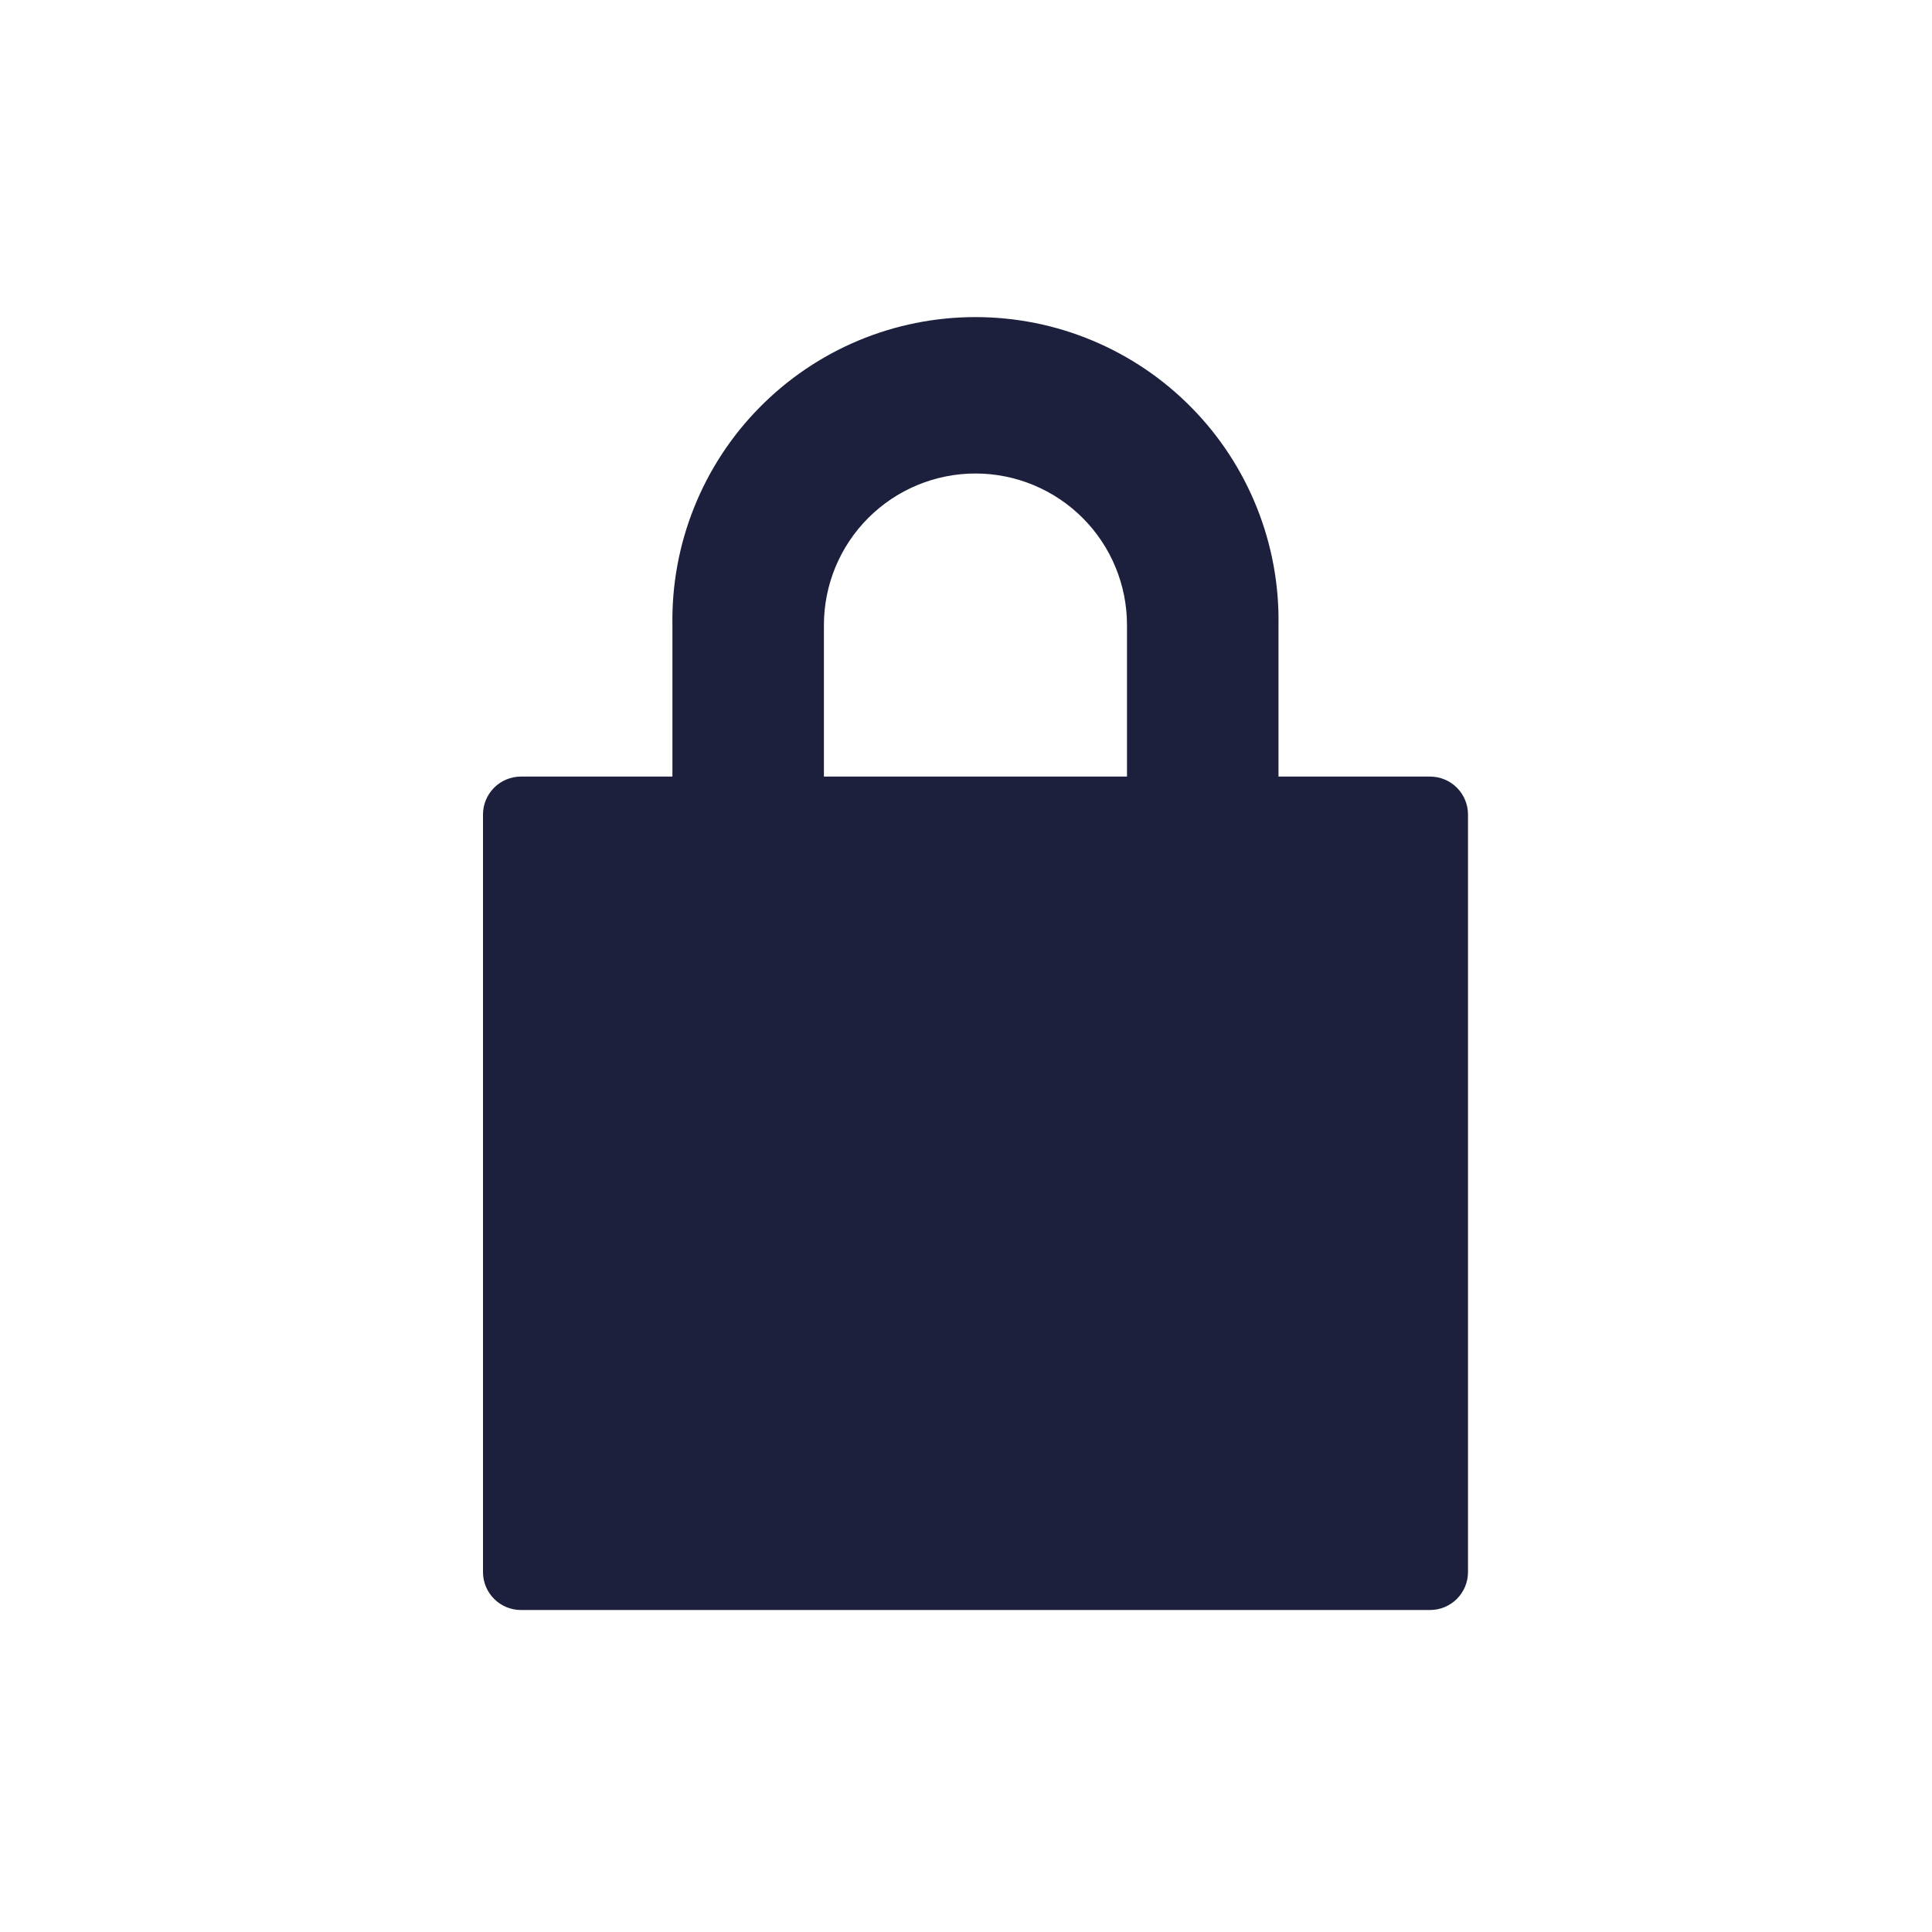
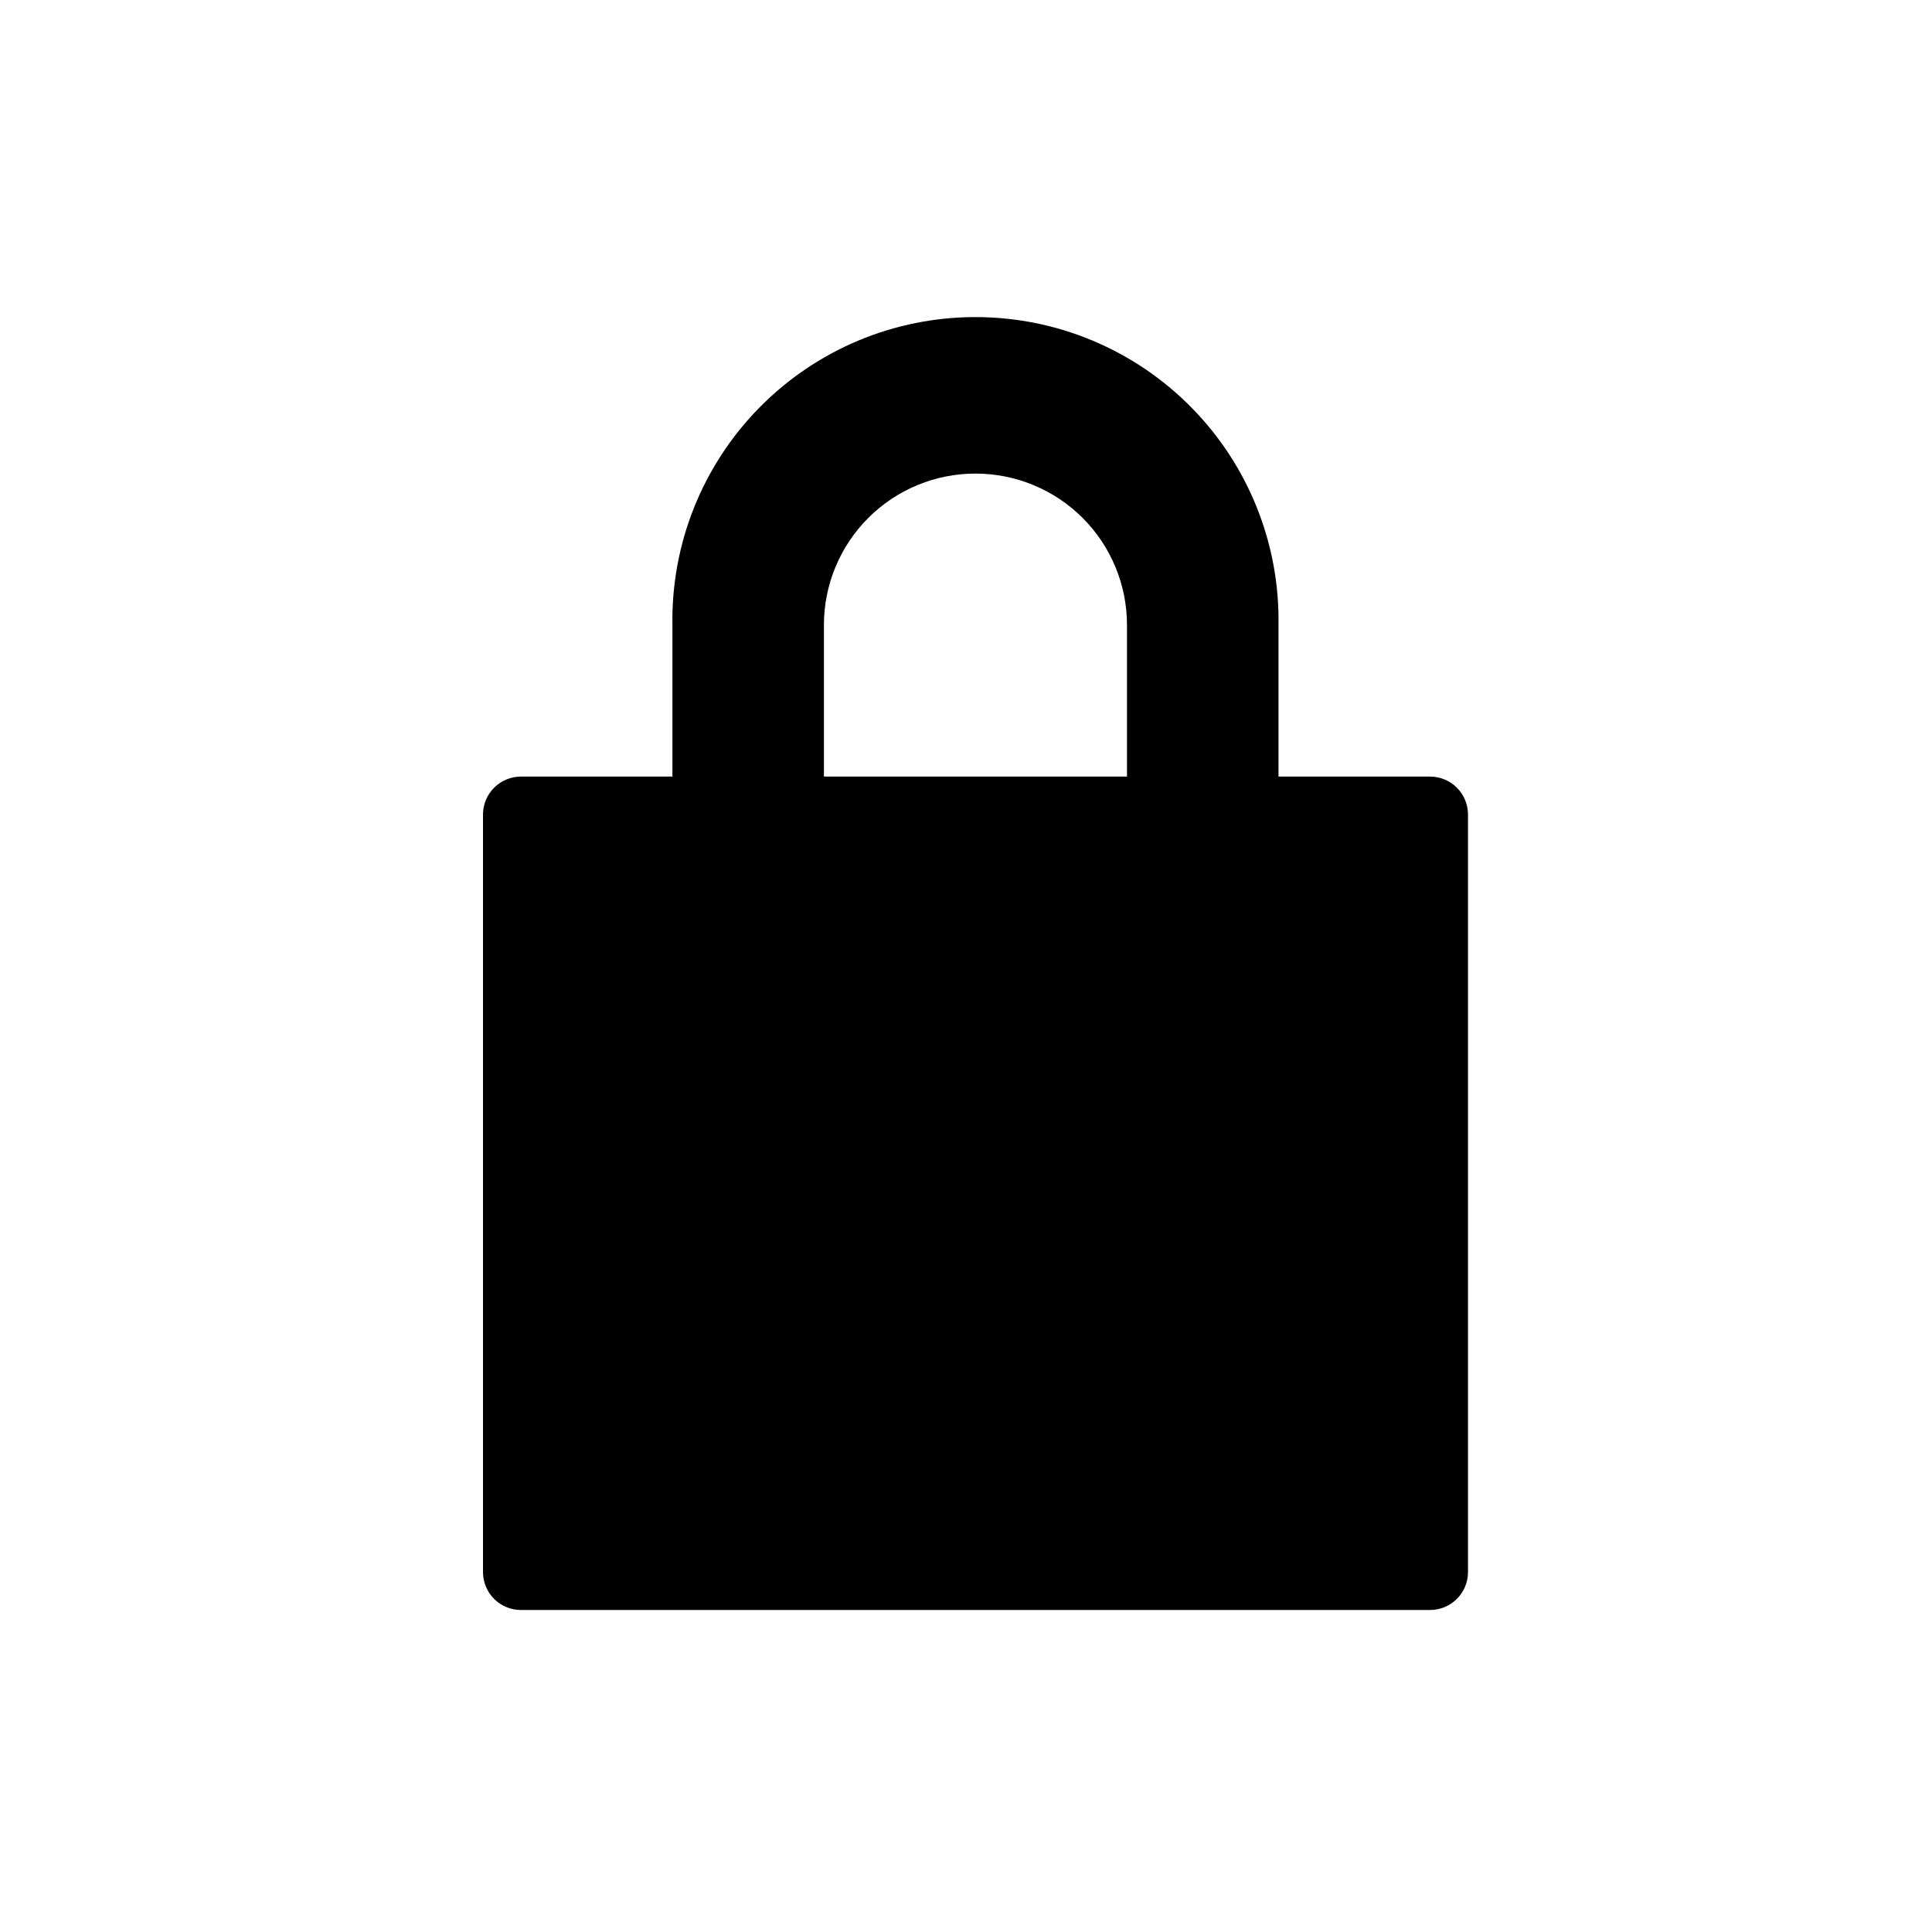
<svg xmlns="http://www.w3.org/2000/svg" width="24" height="24" viewBox="0 0 24 24" fill="none">
-   <mask id="mask0" mask-type="alpha" maskUnits="userSpaceOnUse" x="6" y="3" width="13" height="17">
-     <path fill-rule="evenodd" clip-rule="evenodd" d="M17.765 9.647H15.882V7.765C15.89 7.265 15.799 6.769 15.613 6.305C15.428 5.842 15.152 5.419 14.801 5.063C14.451 4.707 14.033 4.424 13.572 4.231C13.112 4.038 12.617 3.939 12.117 3.939C11.618 3.939 11.123 4.038 10.662 4.231C10.202 4.424 9.784 4.707 9.434 5.063C9.083 5.419 8.807 5.842 8.622 6.305C8.436 6.769 8.345 7.265 8.353 7.765V9.647H6.471C6.346 9.647 6.226 9.697 6.138 9.785C6.05 9.873 6 9.993 6 10.118V19.53C6 19.655 6.05 19.774 6.138 19.862C6.227 19.951 6.346 20 6.471 20H17.765C17.89 20 18.01 19.95 18.098 19.862C18.186 19.774 18.236 19.654 18.236 19.529V10.118C18.236 9.993 18.186 9.873 18.098 9.785C18.01 9.697 17.89 9.647 17.765 9.647ZM10.235 7.765C10.235 7.266 10.433 6.787 10.786 6.434C11.139 6.081 11.618 5.882 12.117 5.882C12.617 5.882 13.096 6.081 13.449 6.434C13.802 6.787 14 7.266 14 7.765V9.647H10.235V7.765Z" fill="#1C203C" />
-   </mask>
-   <g mask="url(#mask0)">
-     <rect width="24" height="24" fill="#1C203C" />
-   </g>
+   <path fill-rule="evenodd" clip-rule="evenodd" d="M17.765 9.647H15.882V7.765C15.89 7.265 15.799 6.769 15.613 6.305C15.428 5.842 15.152 5.419 14.801 5.063C14.451 4.707 14.033 4.424 13.572 4.231C13.112 4.038 12.617 3.939 12.117 3.939C11.618 3.939 11.123 4.038 10.662 4.231C10.202 4.424 9.784 4.707 9.434 5.063C9.083 5.419 8.807 5.842 8.622 6.305C8.436 6.769 8.345 7.265 8.353 7.765V9.647H6.471C6.346 9.647 6.226 9.697 6.138 9.785C6.05 9.873 6 9.993 6 10.118V19.53C6 19.655 6.05 19.774 6.138 19.862C6.227 19.951 6.346 20 6.471 20H17.765C17.89 20 18.01 19.95 18.098 19.862C18.186 19.774 18.236 19.654 18.236 19.529V10.118C18.236 9.993 18.186 9.873 18.098 9.785C18.01 9.697 17.89 9.647 17.765 9.647ZM10.235 7.765C10.235 7.266 10.433 6.787 10.786 6.434C11.139 6.081 11.618 5.883 12.117 5.883C12.617 5.883 13.096 6.081 13.449 6.434C13.802 6.787 14 7.266 14 7.765V9.647H10.235V7.765Z" fill="black" />
</svg>
